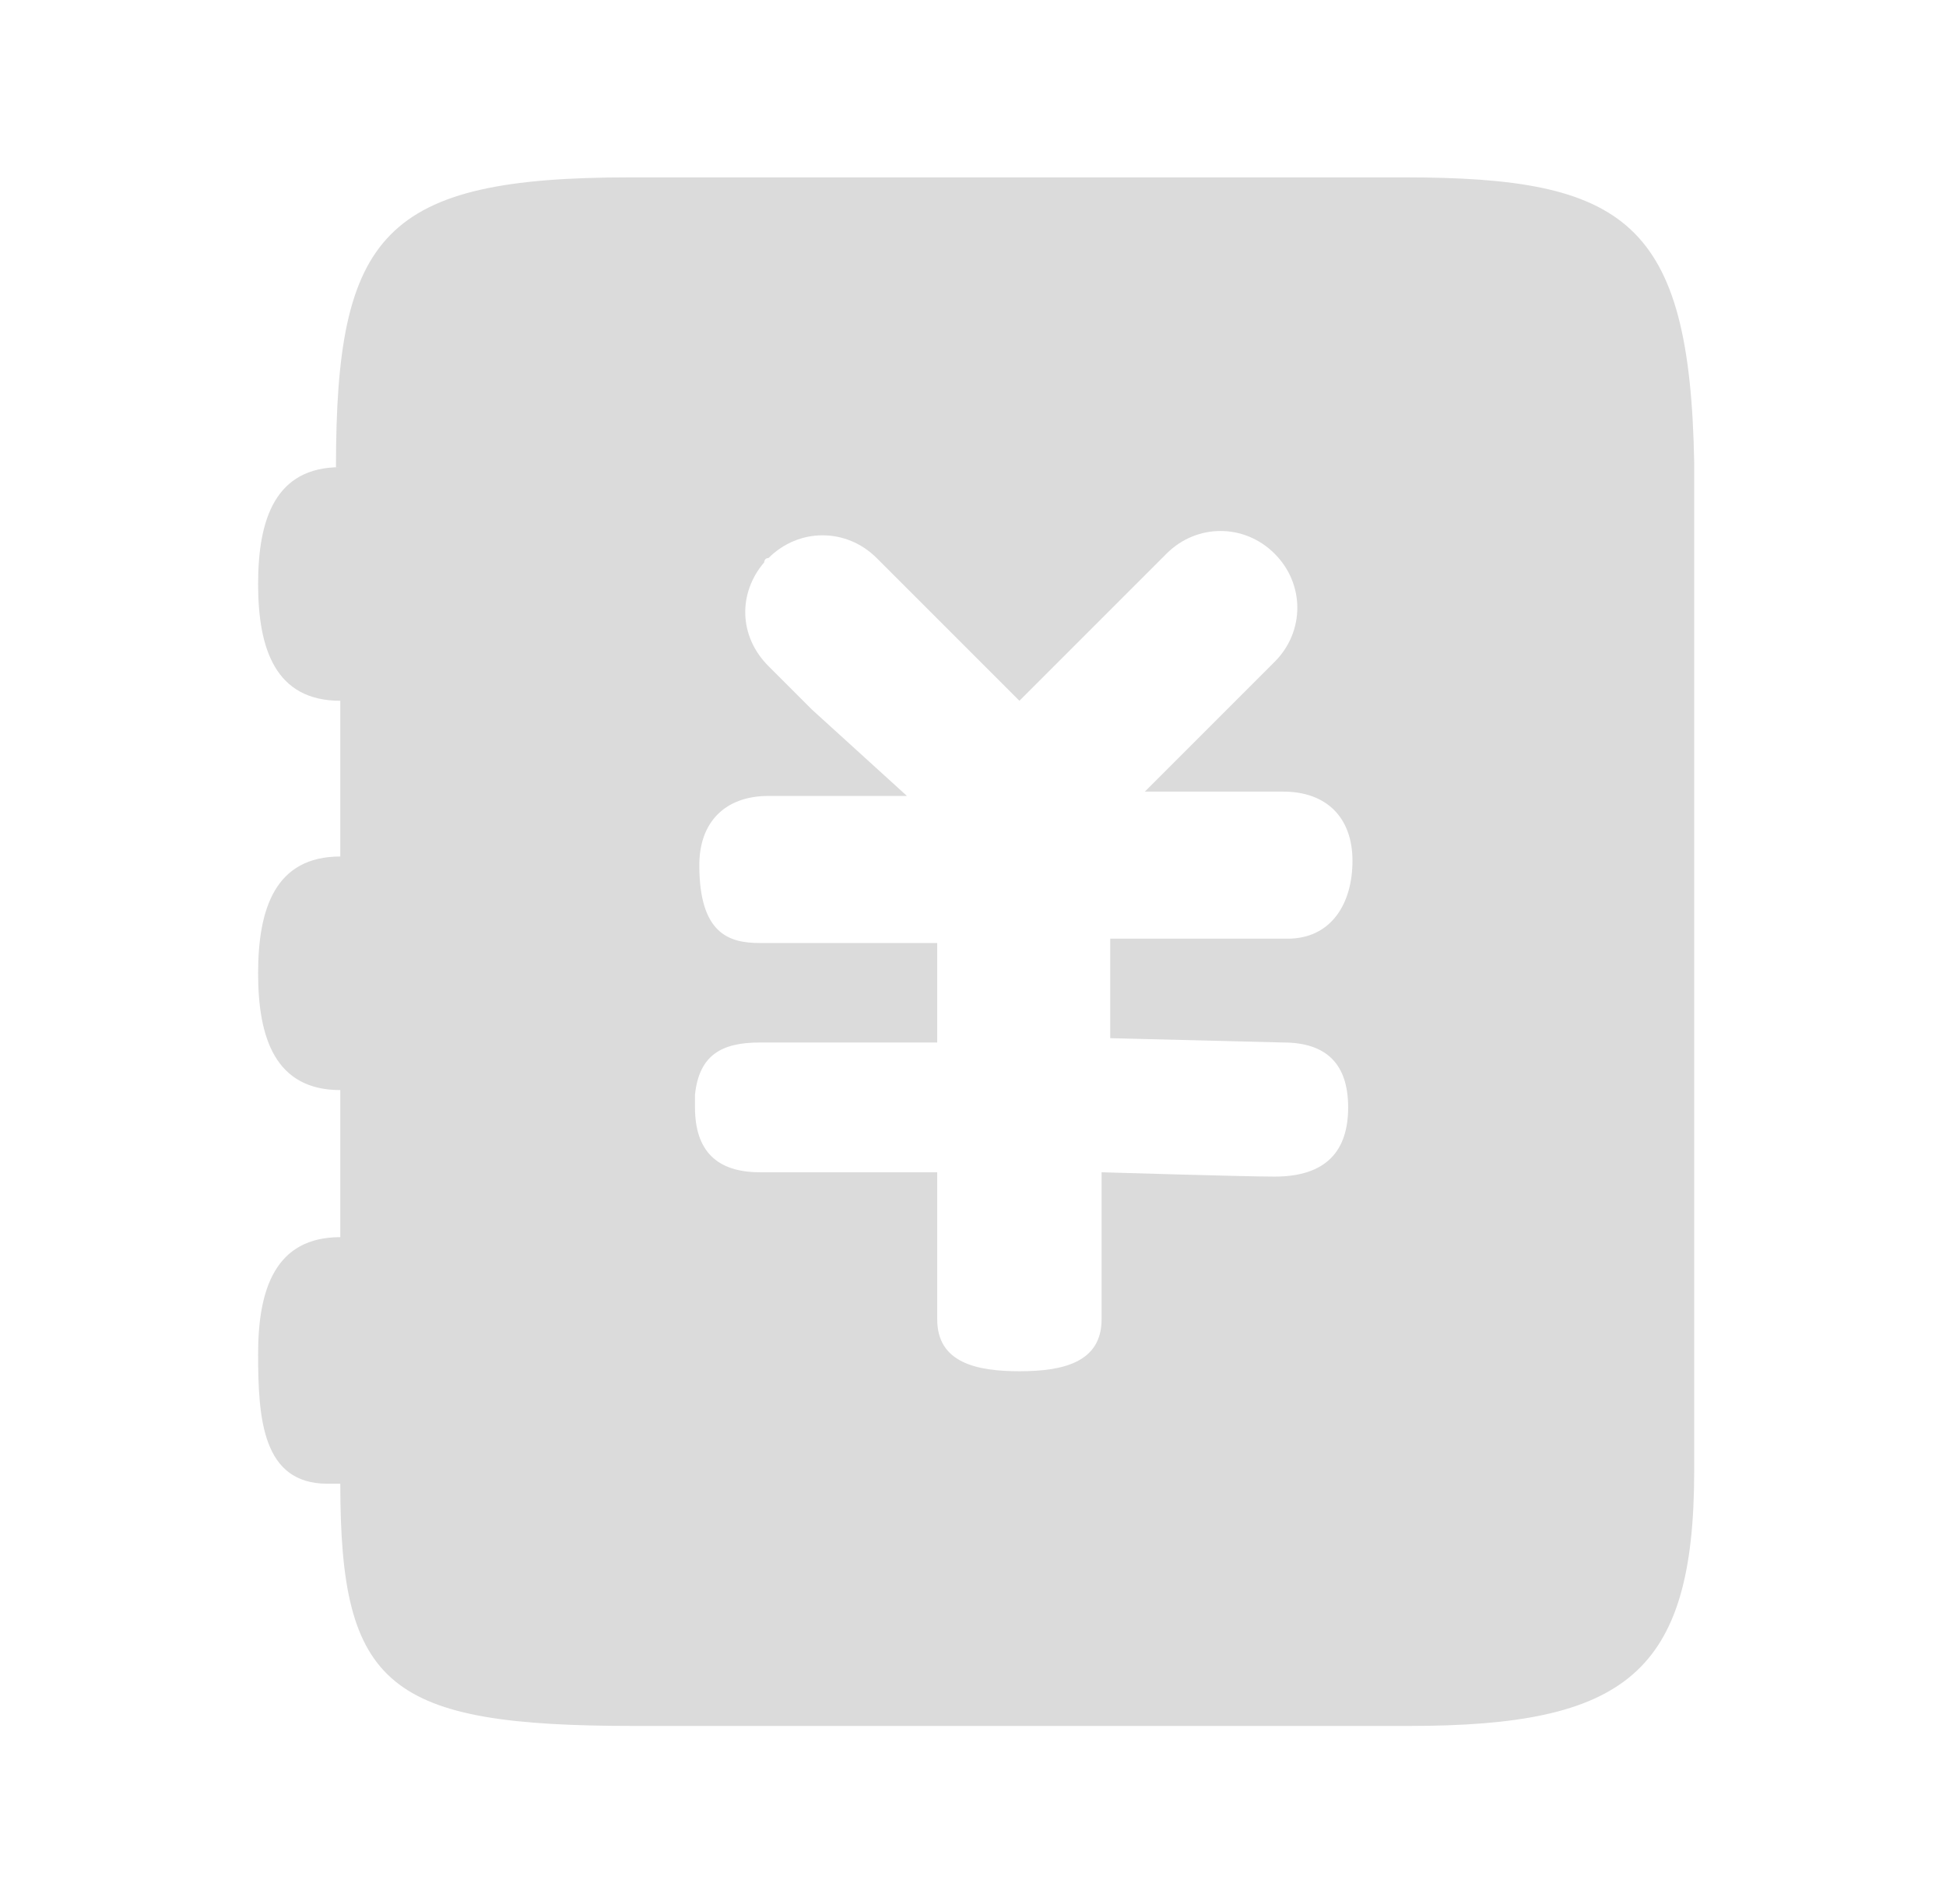
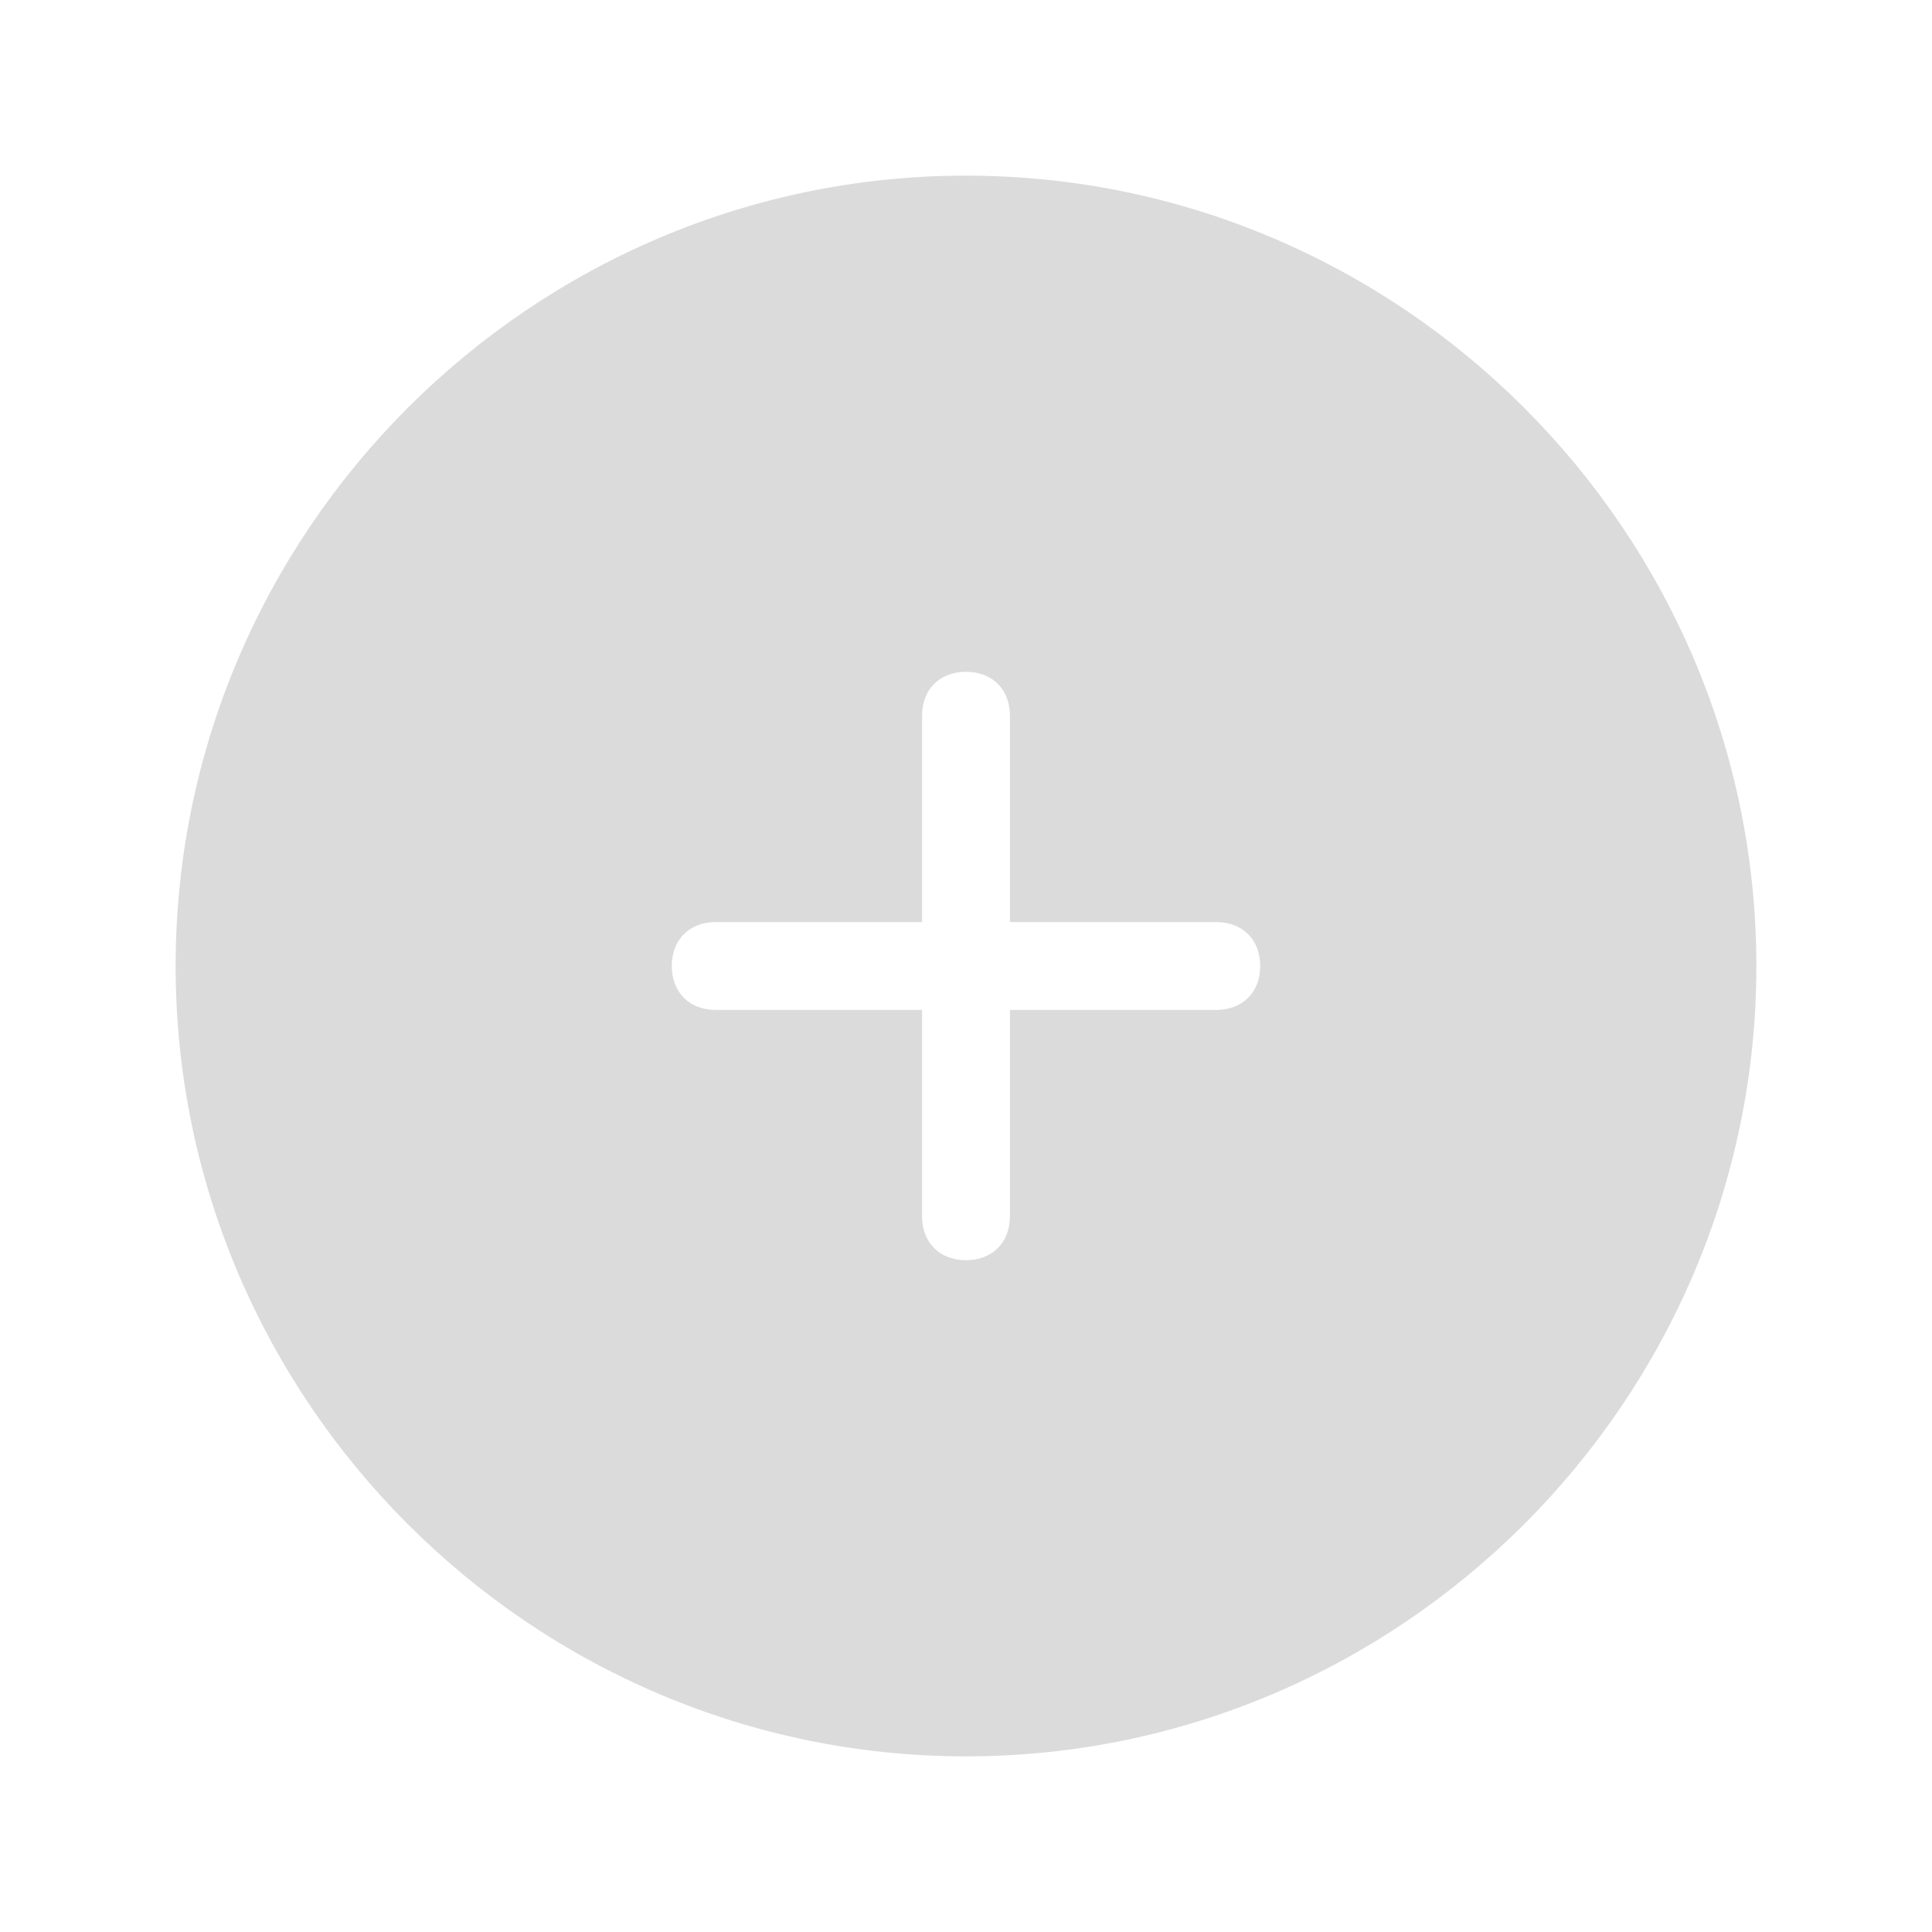
- <svg xmlns="http://www.w3.org/2000/svg" class="icon" width="200px" height="195.61px" viewBox="0 0 1047 1024" version="1.1">
-   <path d="M755.596 95.418h-416.582c-132.655 0-158.255 30.255-158.255 155.927h4.655-2.327c-34.909 0-44.218 27.927-44.218 62.836 0 34.909 9.309 62.836 44.218 62.836V465.455v-4.655c-34.909 0-44.218 27.927-44.218 62.836 0 34.909 9.309 62.836 44.218 62.836v-6.982V674.909v-9.309c-34.909 0-44.218 27.927-44.218 62.836 0 34.909 2.327 69.818 37.236 69.818h6.982c0 109.382 25.6 130.327 158.255 130.327h416.582c116.364 0 153.6-27.927 153.6-137.309V249.018c-2.327-130.327-37.236-153.6-155.927-153.6z m-65.164 465.455c23.273 0 34.909 11.636 34.909 34.909s-11.636 37.236-39.564 37.236c-16.291 0-93.091-2.327-93.091-2.327v79.127c0 23.273-20.945 27.927-44.218 27.927-23.273 0-44.218-4.655-44.218-27.927v-79.127h-95.418c-23.273 0-34.909-11.636-34.909-34.909v-6.982c2.327-20.945 13.964-27.927 34.909-27.927h95.418v-53.527h-95.418c-16.291 0-32.582-4.655-32.582-41.891 0-23.273 13.964-37.236 37.236-37.236h74.473l-51.2-46.545-23.273-23.273c-16.291-16.291-16.291-39.564-2.327-55.855 0 0 0-2.327 2.327-2.327 16.291-16.291 41.891-16.291 58.182 0l2.327 2.327 74.473 74.473 79.127-79.127c16.291-16.291 41.891-16.291 58.182 0s16.291 41.891 0 58.182l-69.818 69.818h74.473c23.273 0 37.236 13.964 37.236 37.236s-11.636 41.891-34.909 41.891h-95.418V558.545l93.091 2.327z" fill="#DBDBDB" />
+ <svg xmlns="http://www.w3.org/2000/svg" class="icon" width="200px" height="200.00px" viewBox="0 0 1024 1024" version="1.1">
+   <path d="M512 93.091C281.6 93.091 93.091 281.6 93.091 512s188.509 418.909 418.909 418.909 418.909-188.509 418.909-418.909S742.4 93.091 512 93.091z m132.655 442.182H535.273v109.382c0 13.964-9.309 23.273-23.273 23.273s-23.273-9.309-23.273-23.273V535.273h-109.382c-13.964 0-23.273-9.309-23.273-23.273s9.309-23.273 23.273-23.273H488.727v-109.382c0-13.964 9.309-23.273 23.273-23.273s23.273 9.309 23.273 23.273V488.727h109.382c13.964 0 23.273 9.309 23.273 23.273s-9.309 23.273-23.273 23.273z" fill="#DBDBDB" />
</svg>
